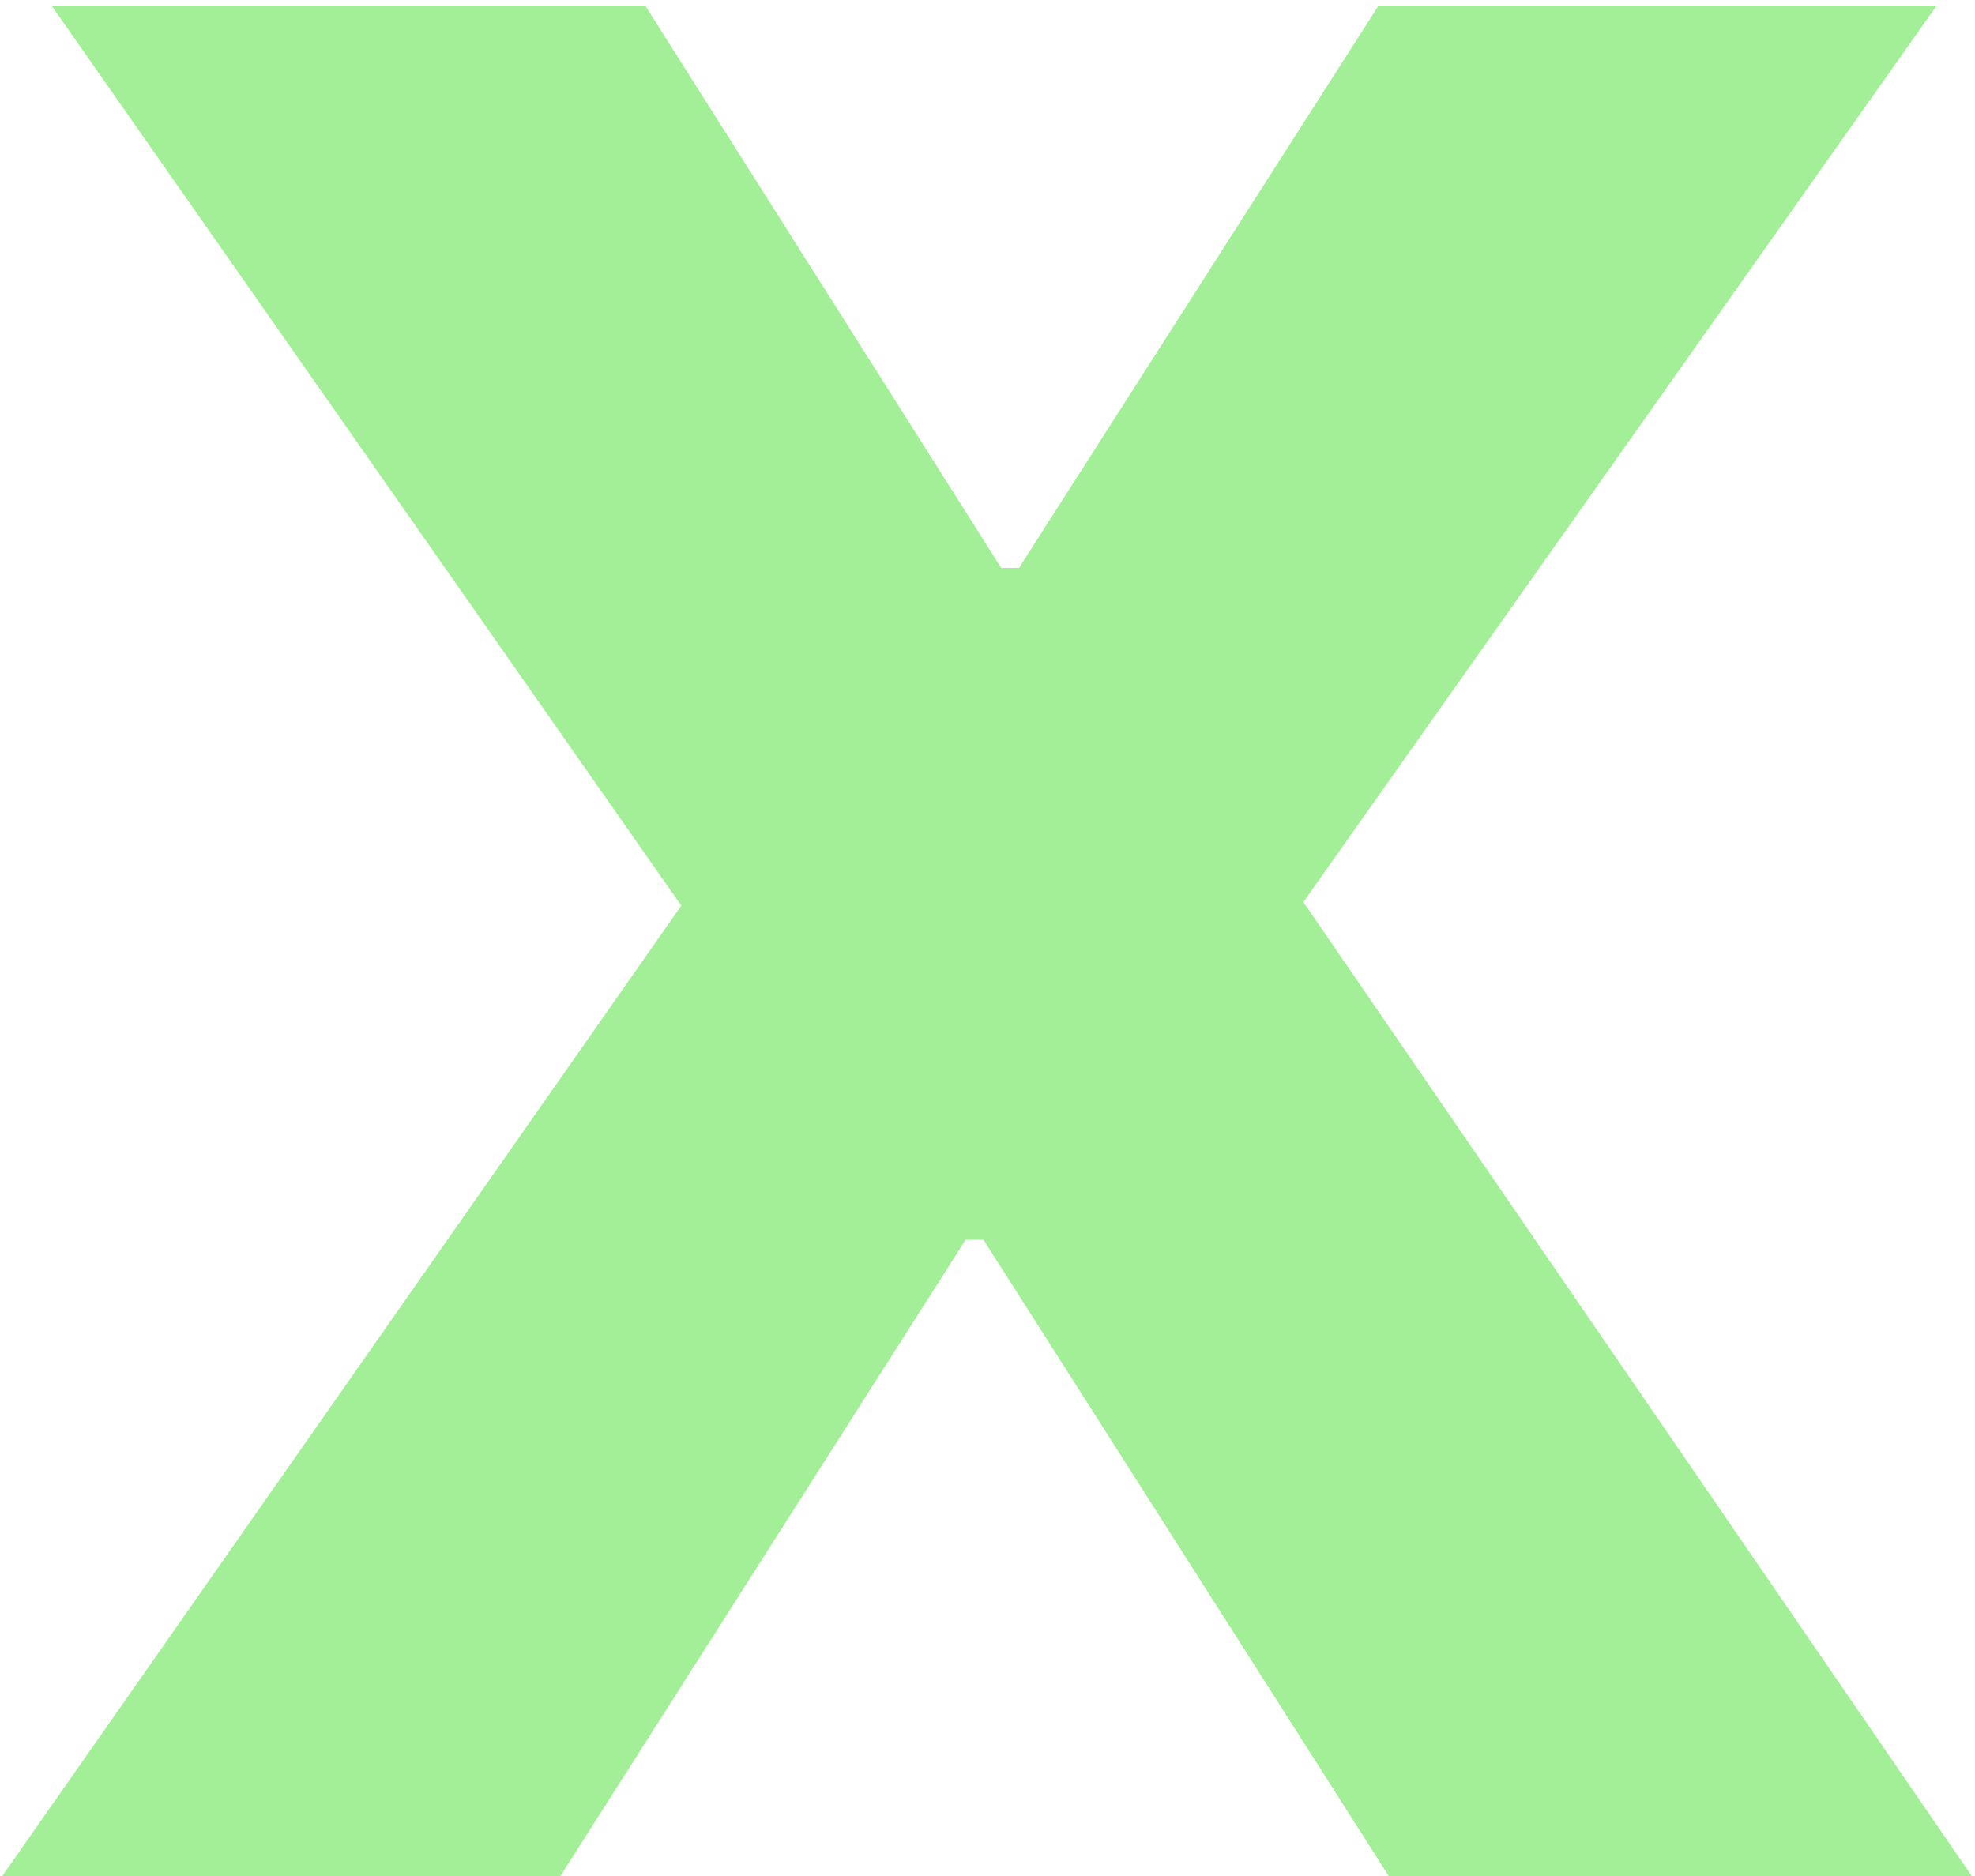
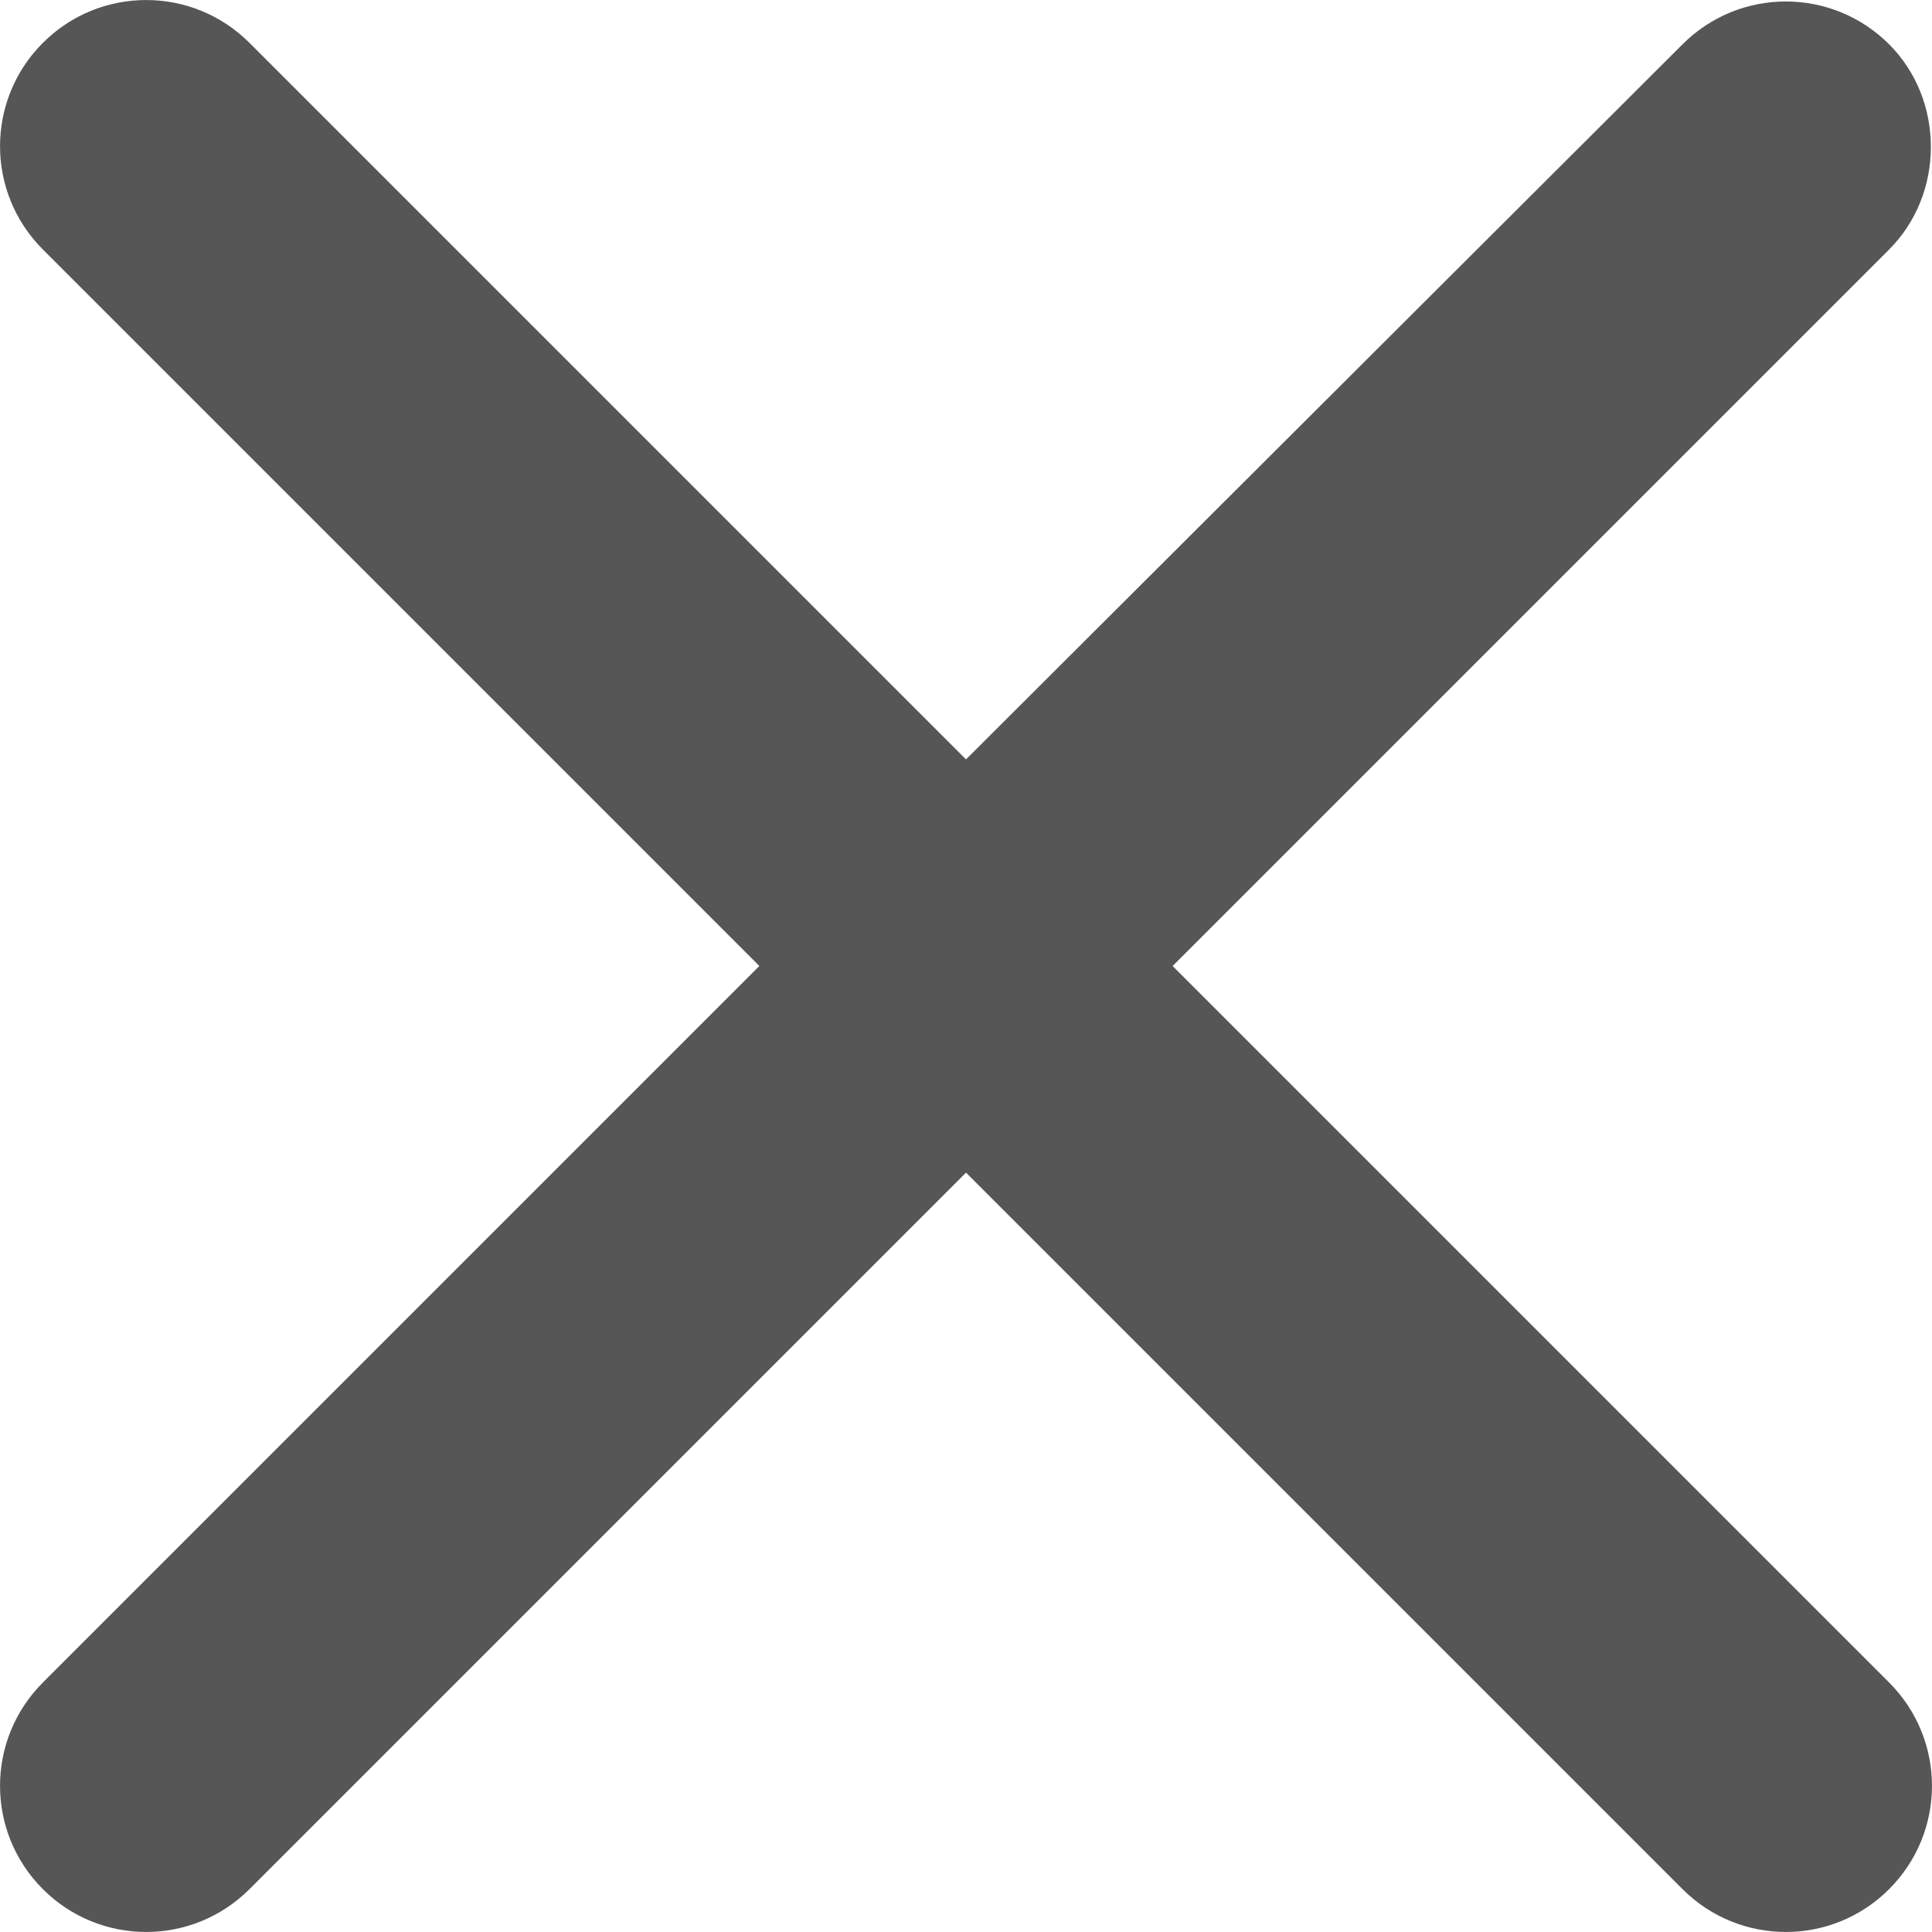
- <svg xmlns="http://www.w3.org/2000/svg" width="20" height="19" viewBox="0 0 20 19" fill="none">
-   <path d="M0.023 19L6.899 9.172L0.527 0.064H6.539L10.139 5.752H10.319L13.955 0.064H19.607L13.199 9.136L19.967 19H14.063L9.959 12.556H9.779L5.675 19H0.023Z" fill="#A3EF97" />
+ <svg xmlns="http://www.w3.org/2000/svg" width="16" height="16" viewBox="0 0 16 16" fill="none">
+   <path id="Vector" d="M15.645 0.367C15.172 -0.106 14.407 -0.106 13.934 0.367L8 6.289L2.066 0.355C1.593 -0.118 0.828 -0.118 0.355 0.355C-0.118 0.828 -0.118 1.593 0.355 2.066L6.289 8L0.355 13.934C-0.118 14.407 -0.118 15.172 0.355 15.645C0.828 16.118 1.593 16.118 2.066 15.645L8 9.711L13.934 15.645C14.407 16.118 15.172 16.118 15.645 15.645C16.118 15.172 16.118 14.407 15.645 13.934L9.711 8L15.645 2.066C16.106 1.605 16.106 0.828 15.645 0.367Z" fill="#575656" />
</svg>
